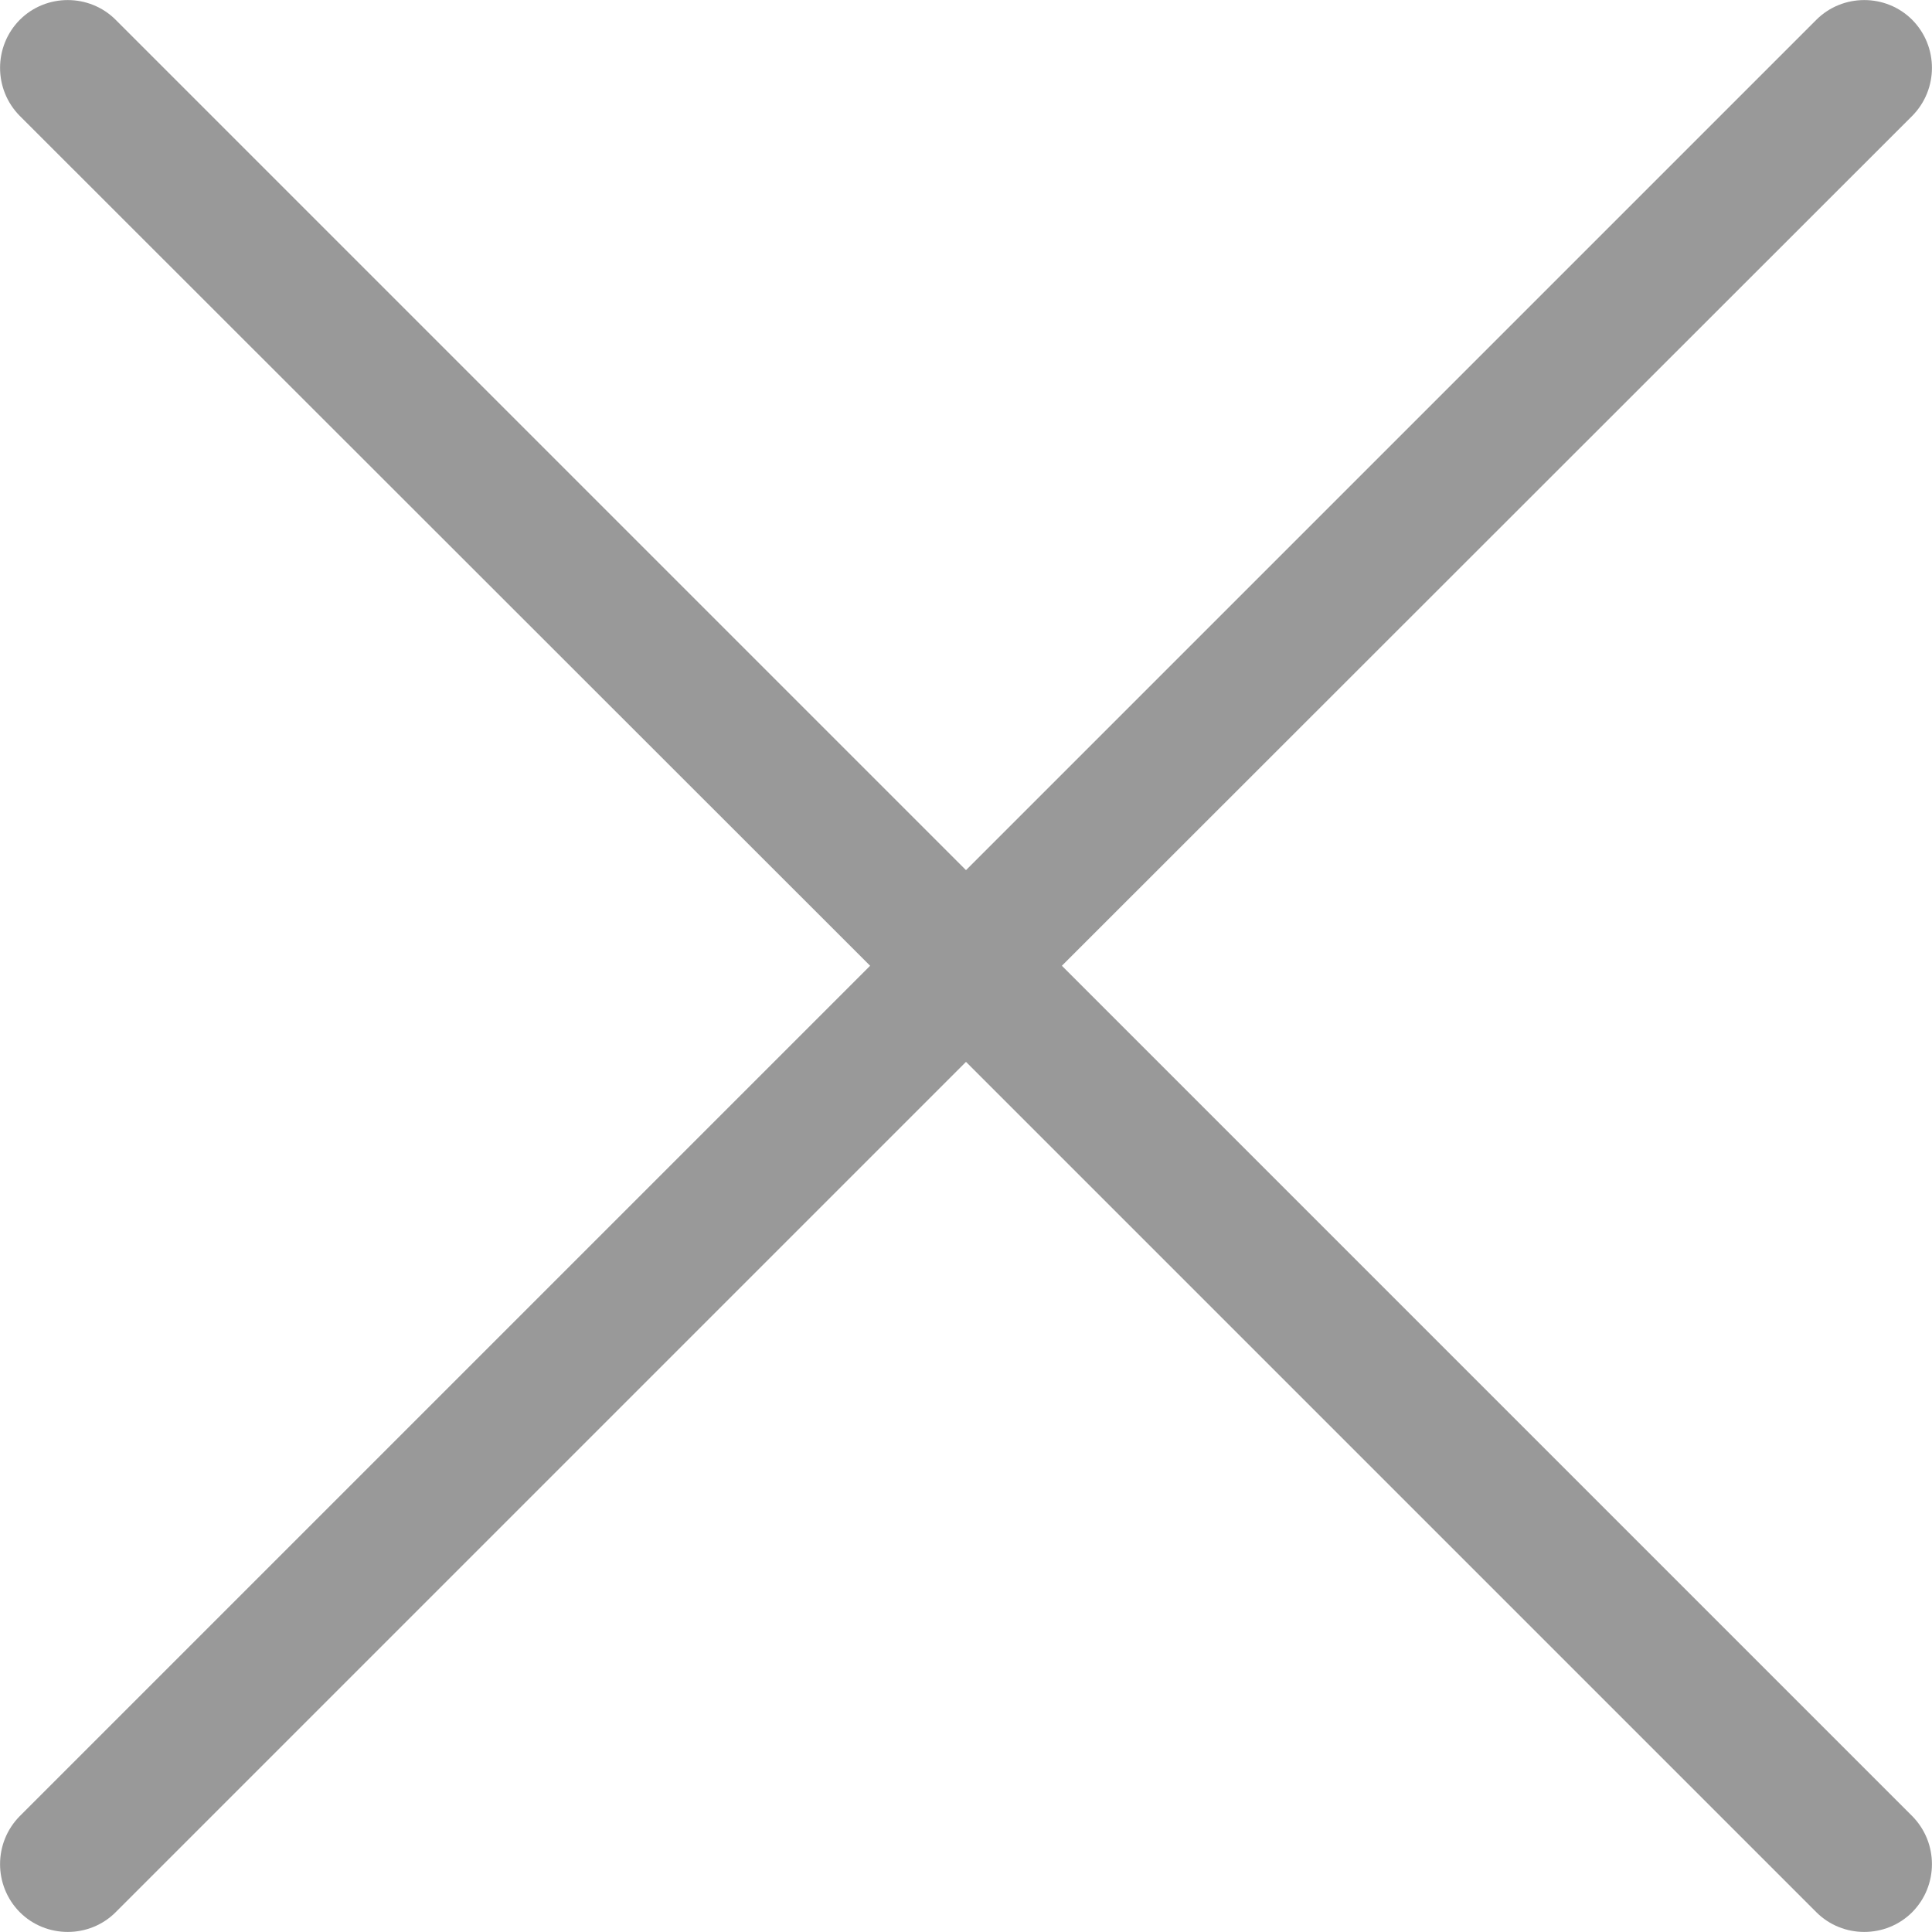
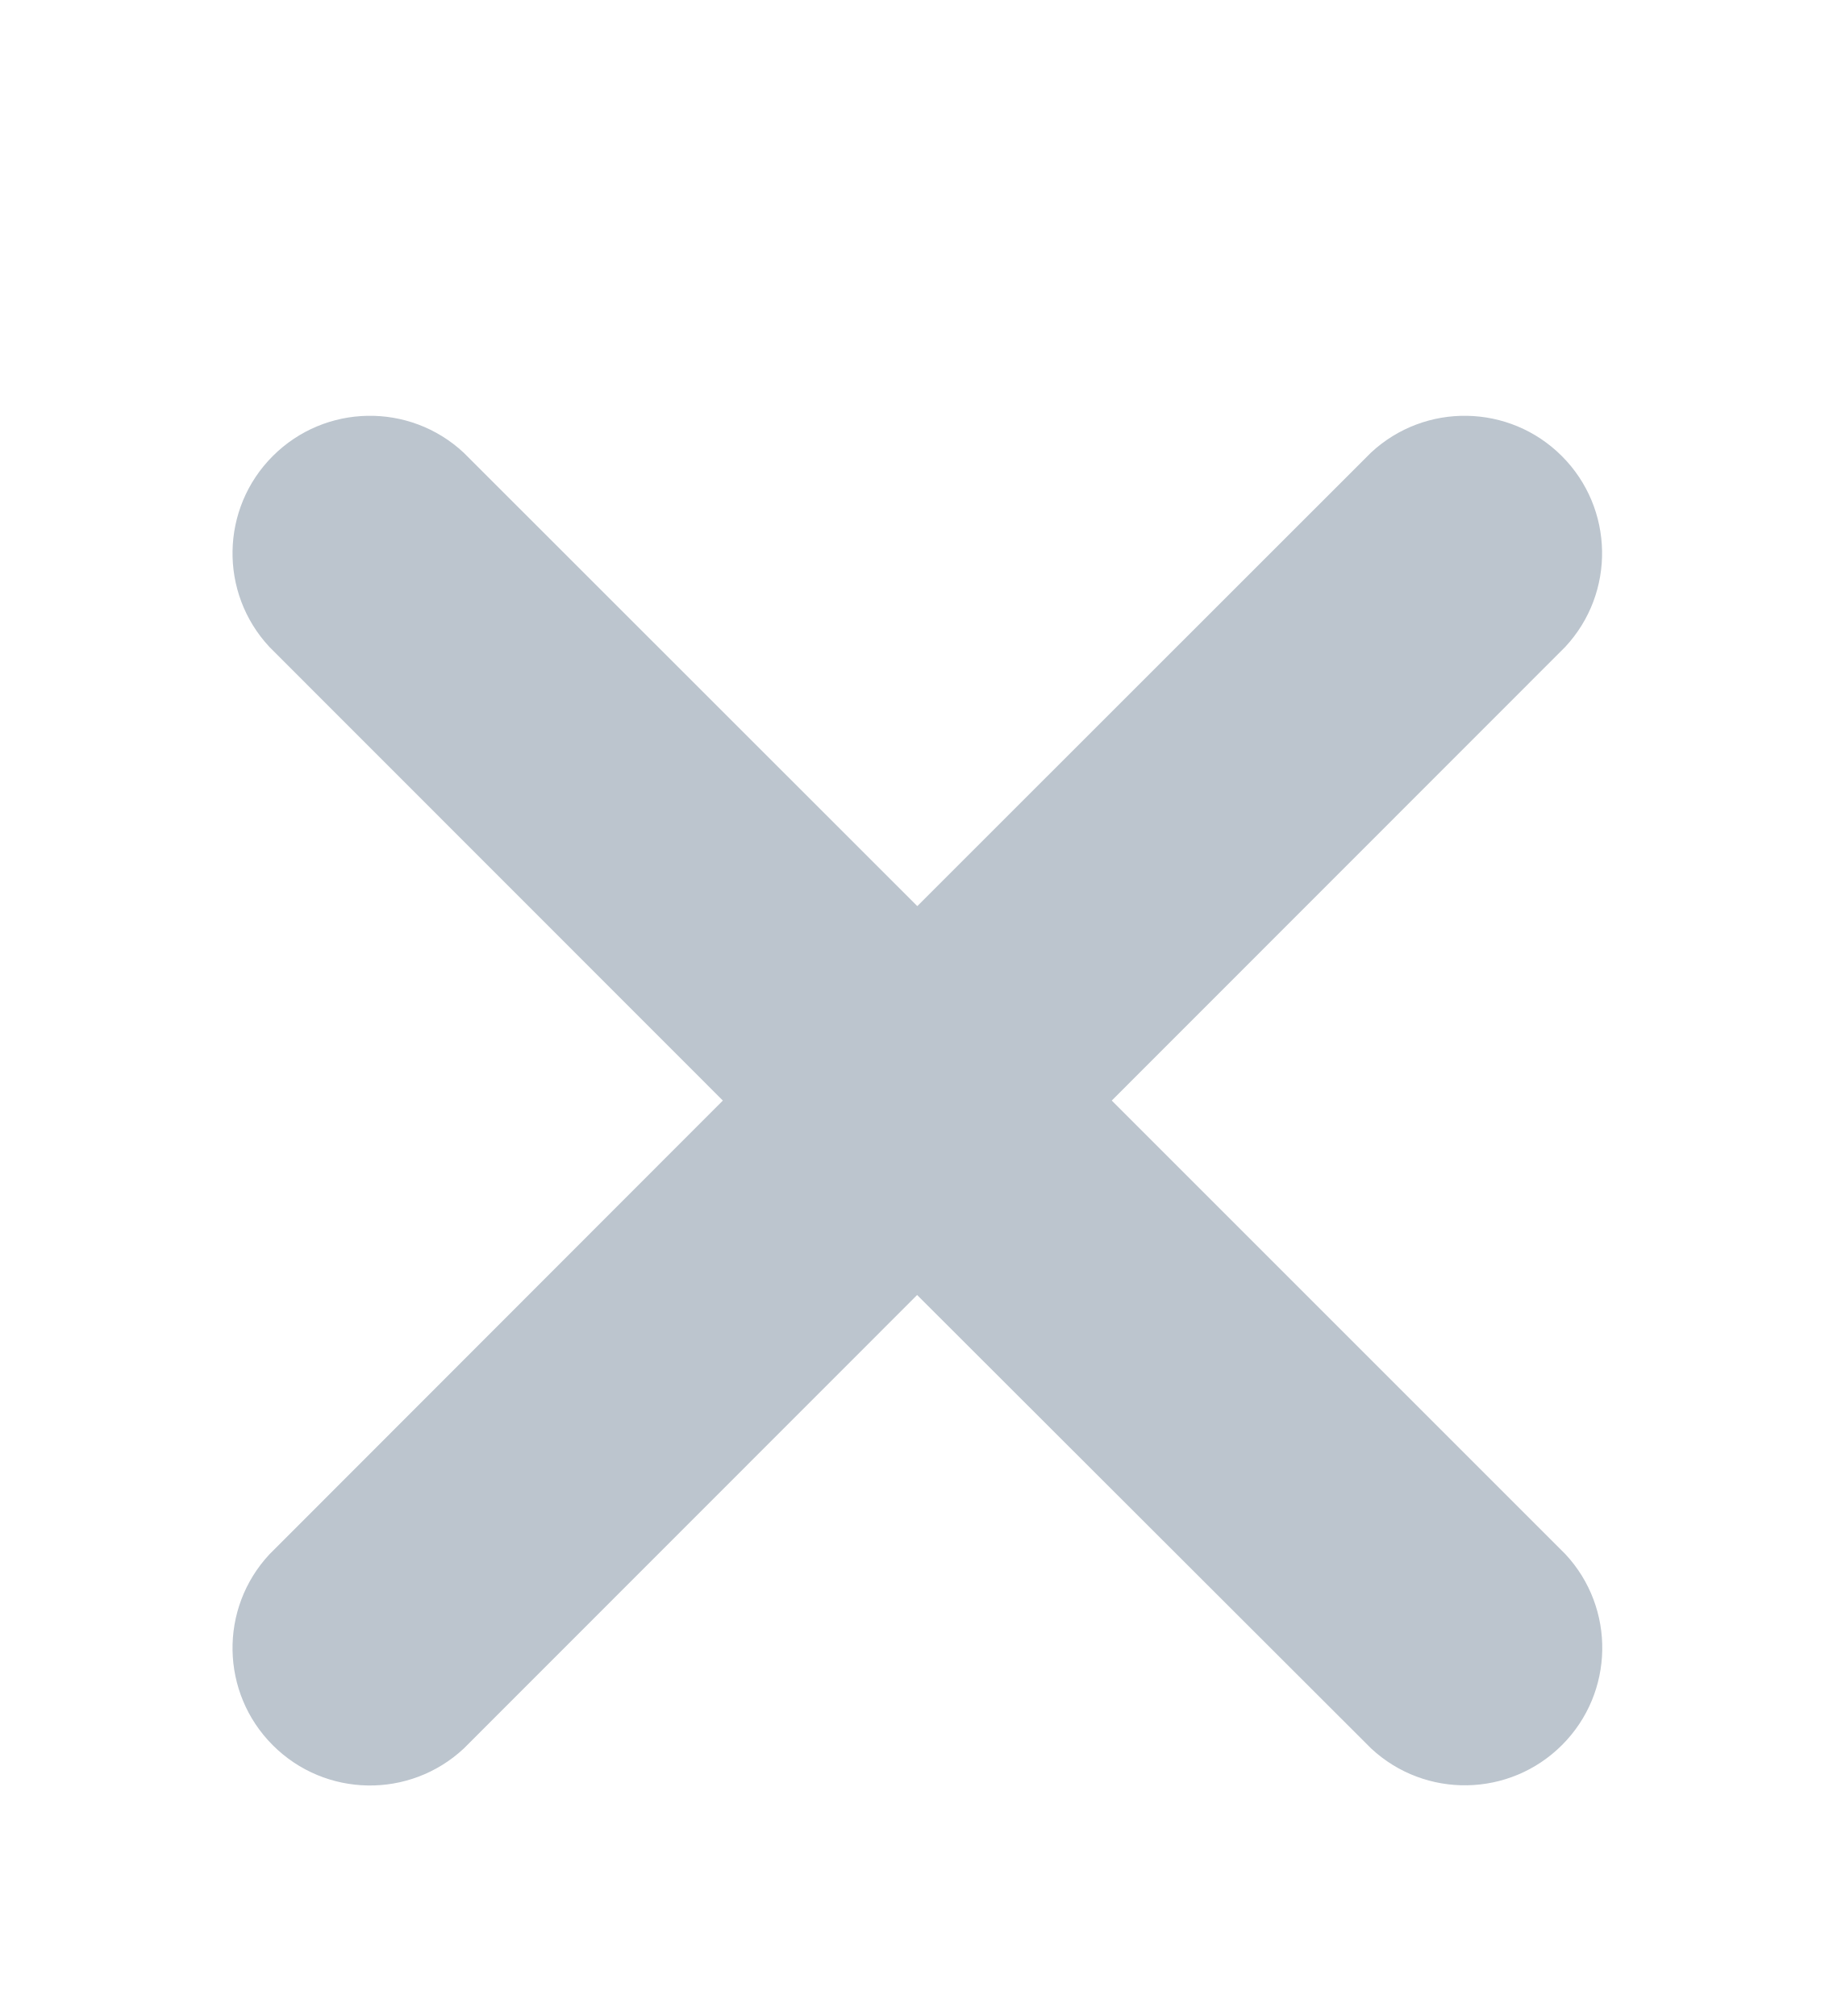
- <svg xmlns="http://www.w3.org/2000/svg" width="8" height="8" viewBox="0 0 8 8">
-   <path fill="#999" fill-rule="evenodd" d="M4.397,3.999 L7.918,7.52 C8.027,7.63 8.027,7.808 7.918,7.918 C7.809,8.027 7.63,8.027 7.521,7.918 L4,4.397 L0.479,7.918 C0.37,8.027 0.191,8.027 0.082,7.918 C-0.027,7.808 -0.027,7.63 0.082,7.52 L3.603,3.999 L0.082,0.48 C-0.027,0.37 -0.027,0.192 0.082,0.082 C0.191,-0.027 0.37,-0.027 0.479,0.082 L4,3.603 L7.521,0.082 C7.63,-0.027 7.809,-0.027 7.918,0.082 C8.027,0.192 8.027,0.37 7.918,0.48 L4.397,3.999 L4.397,3.999 Z" />
+ <svg xmlns="http://www.w3.org/2000/svg" width="10" height="11" viewBox="0 0 10 11">
+   <path fill="#BCC5CE" fill-rule="evenodd" d="M2.53 2.47l2.475 2.474L7.48 2.47a.75.75 0 0 1 1.06 1.06L6.066 6.005 8.541 8.48a.75.75 0 0 1-1.06 1.06L5.004 7.066 2.53 9.541a.75.75 0 0 1-1.06-1.06l2.474-2.476L1.47 3.53a.75.75 0 0 1 1.06-1.06z" />
</svg>
